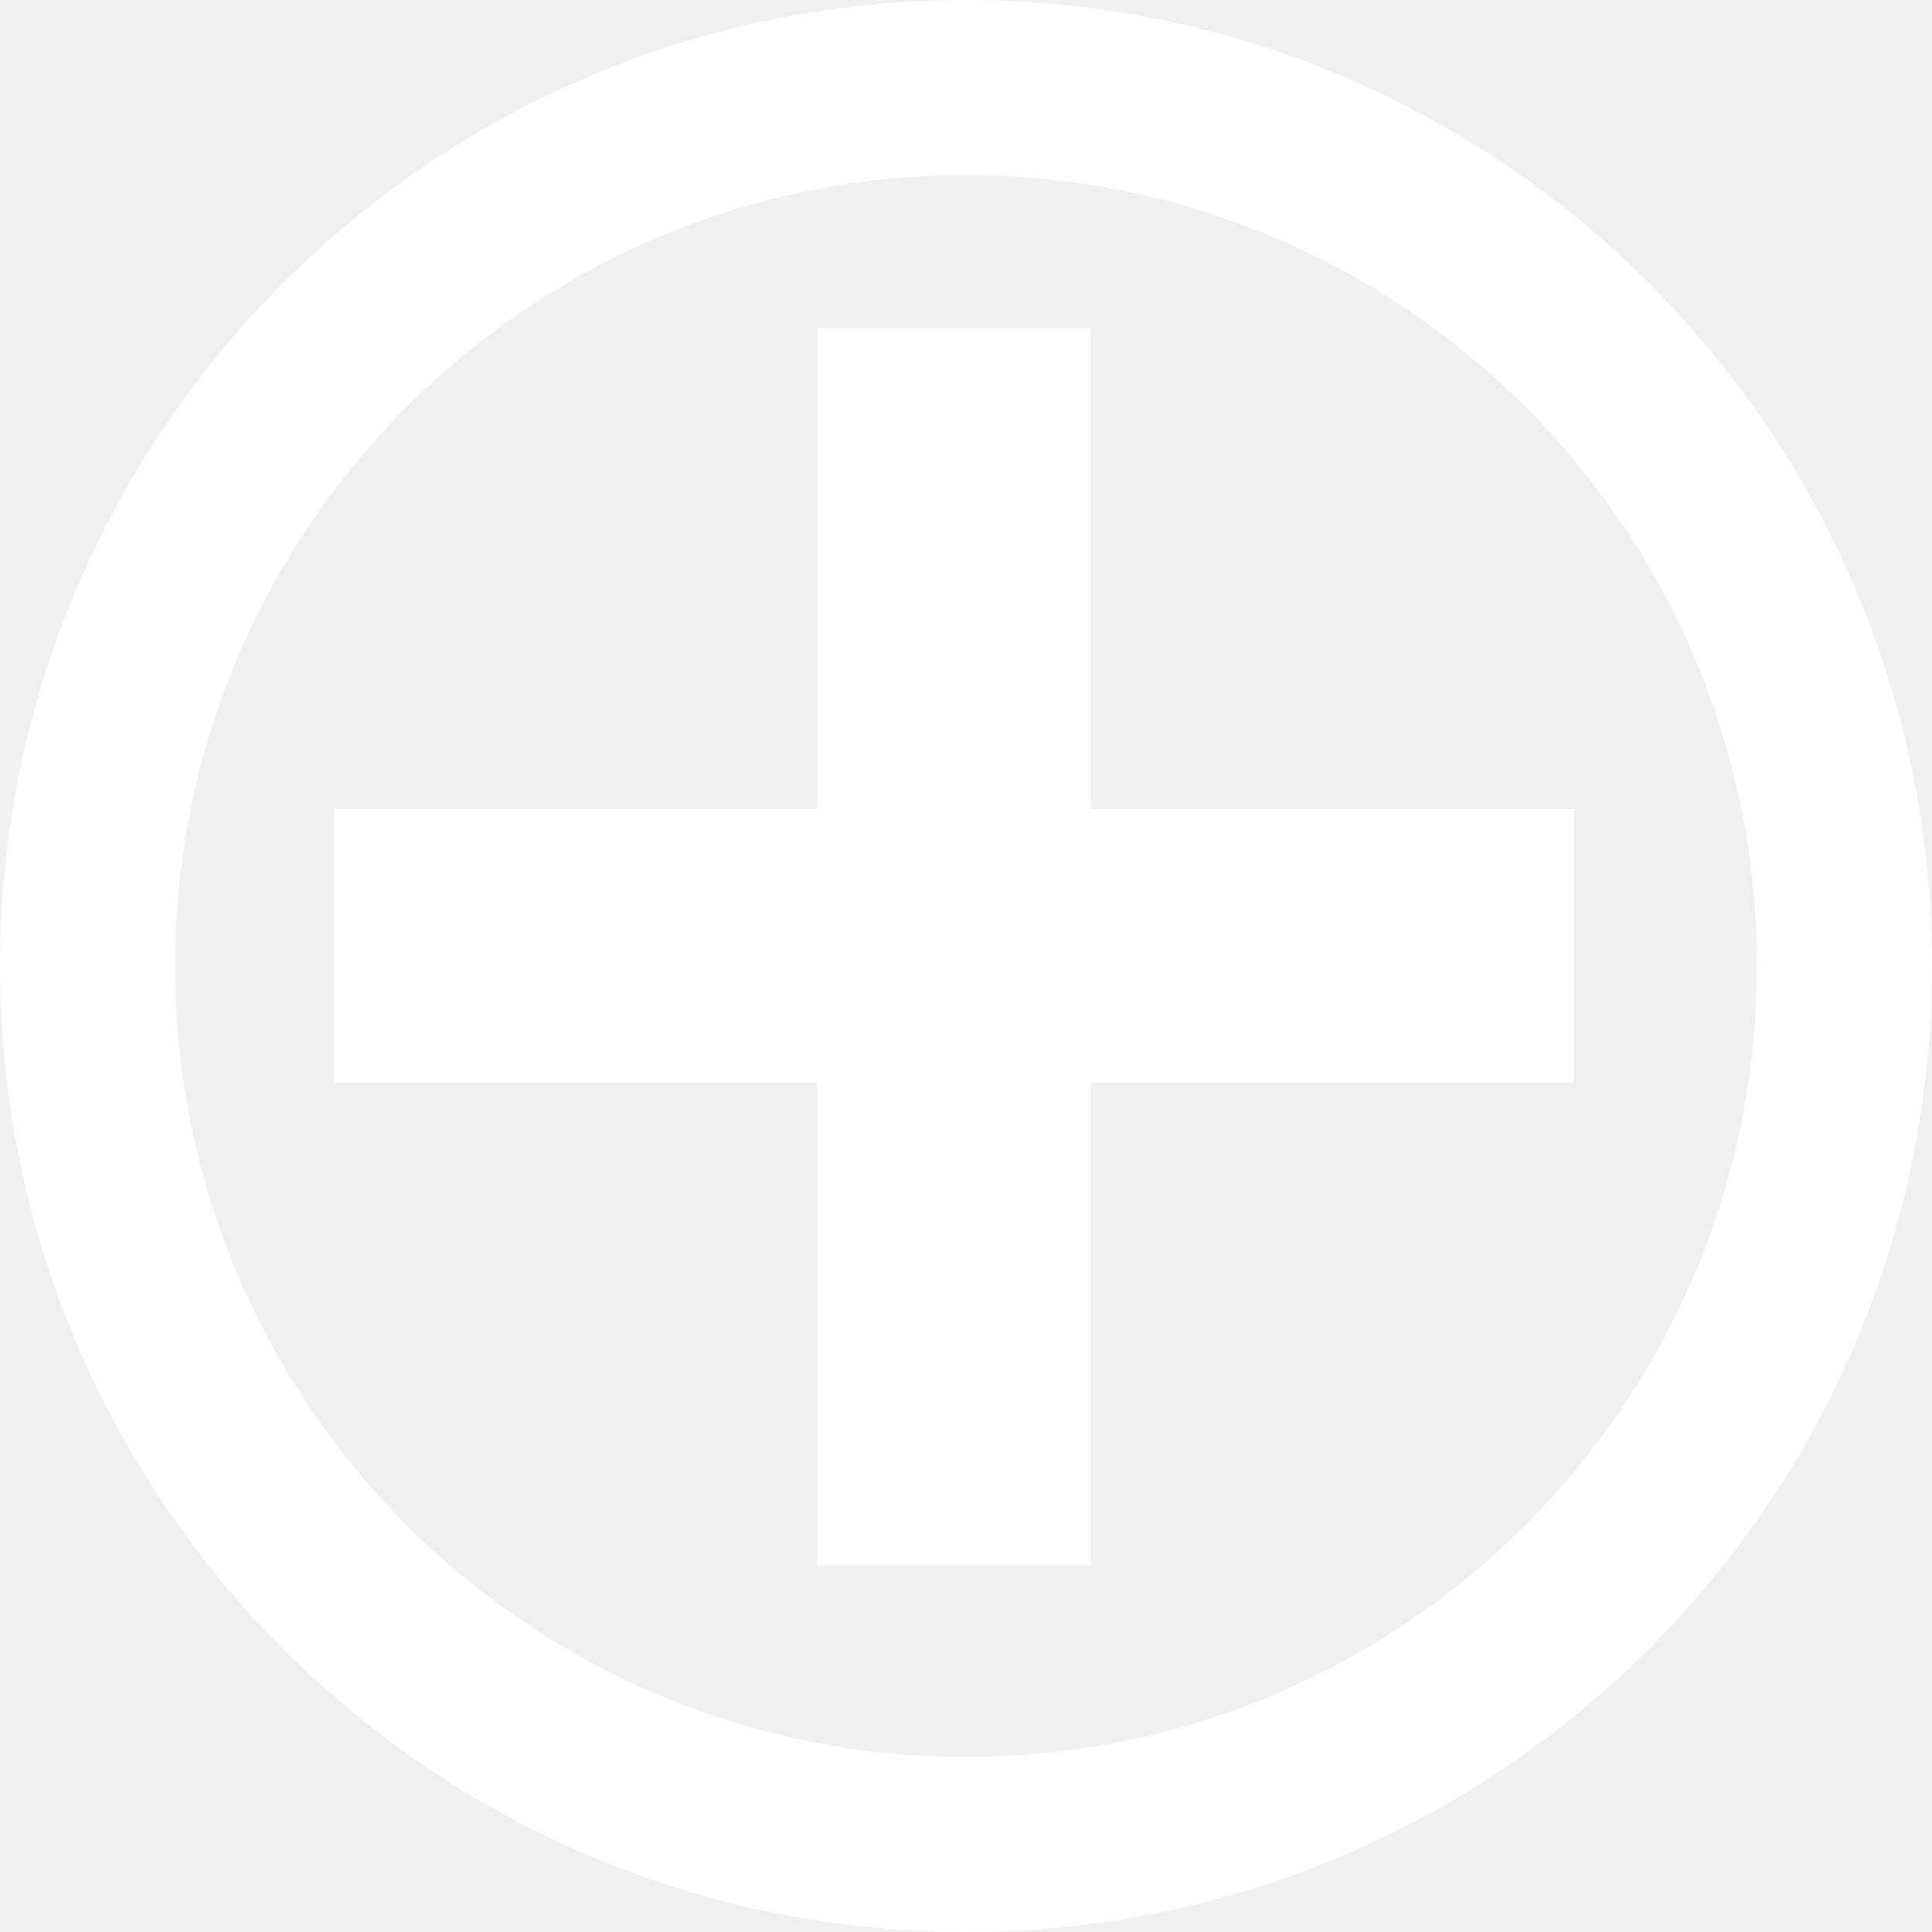
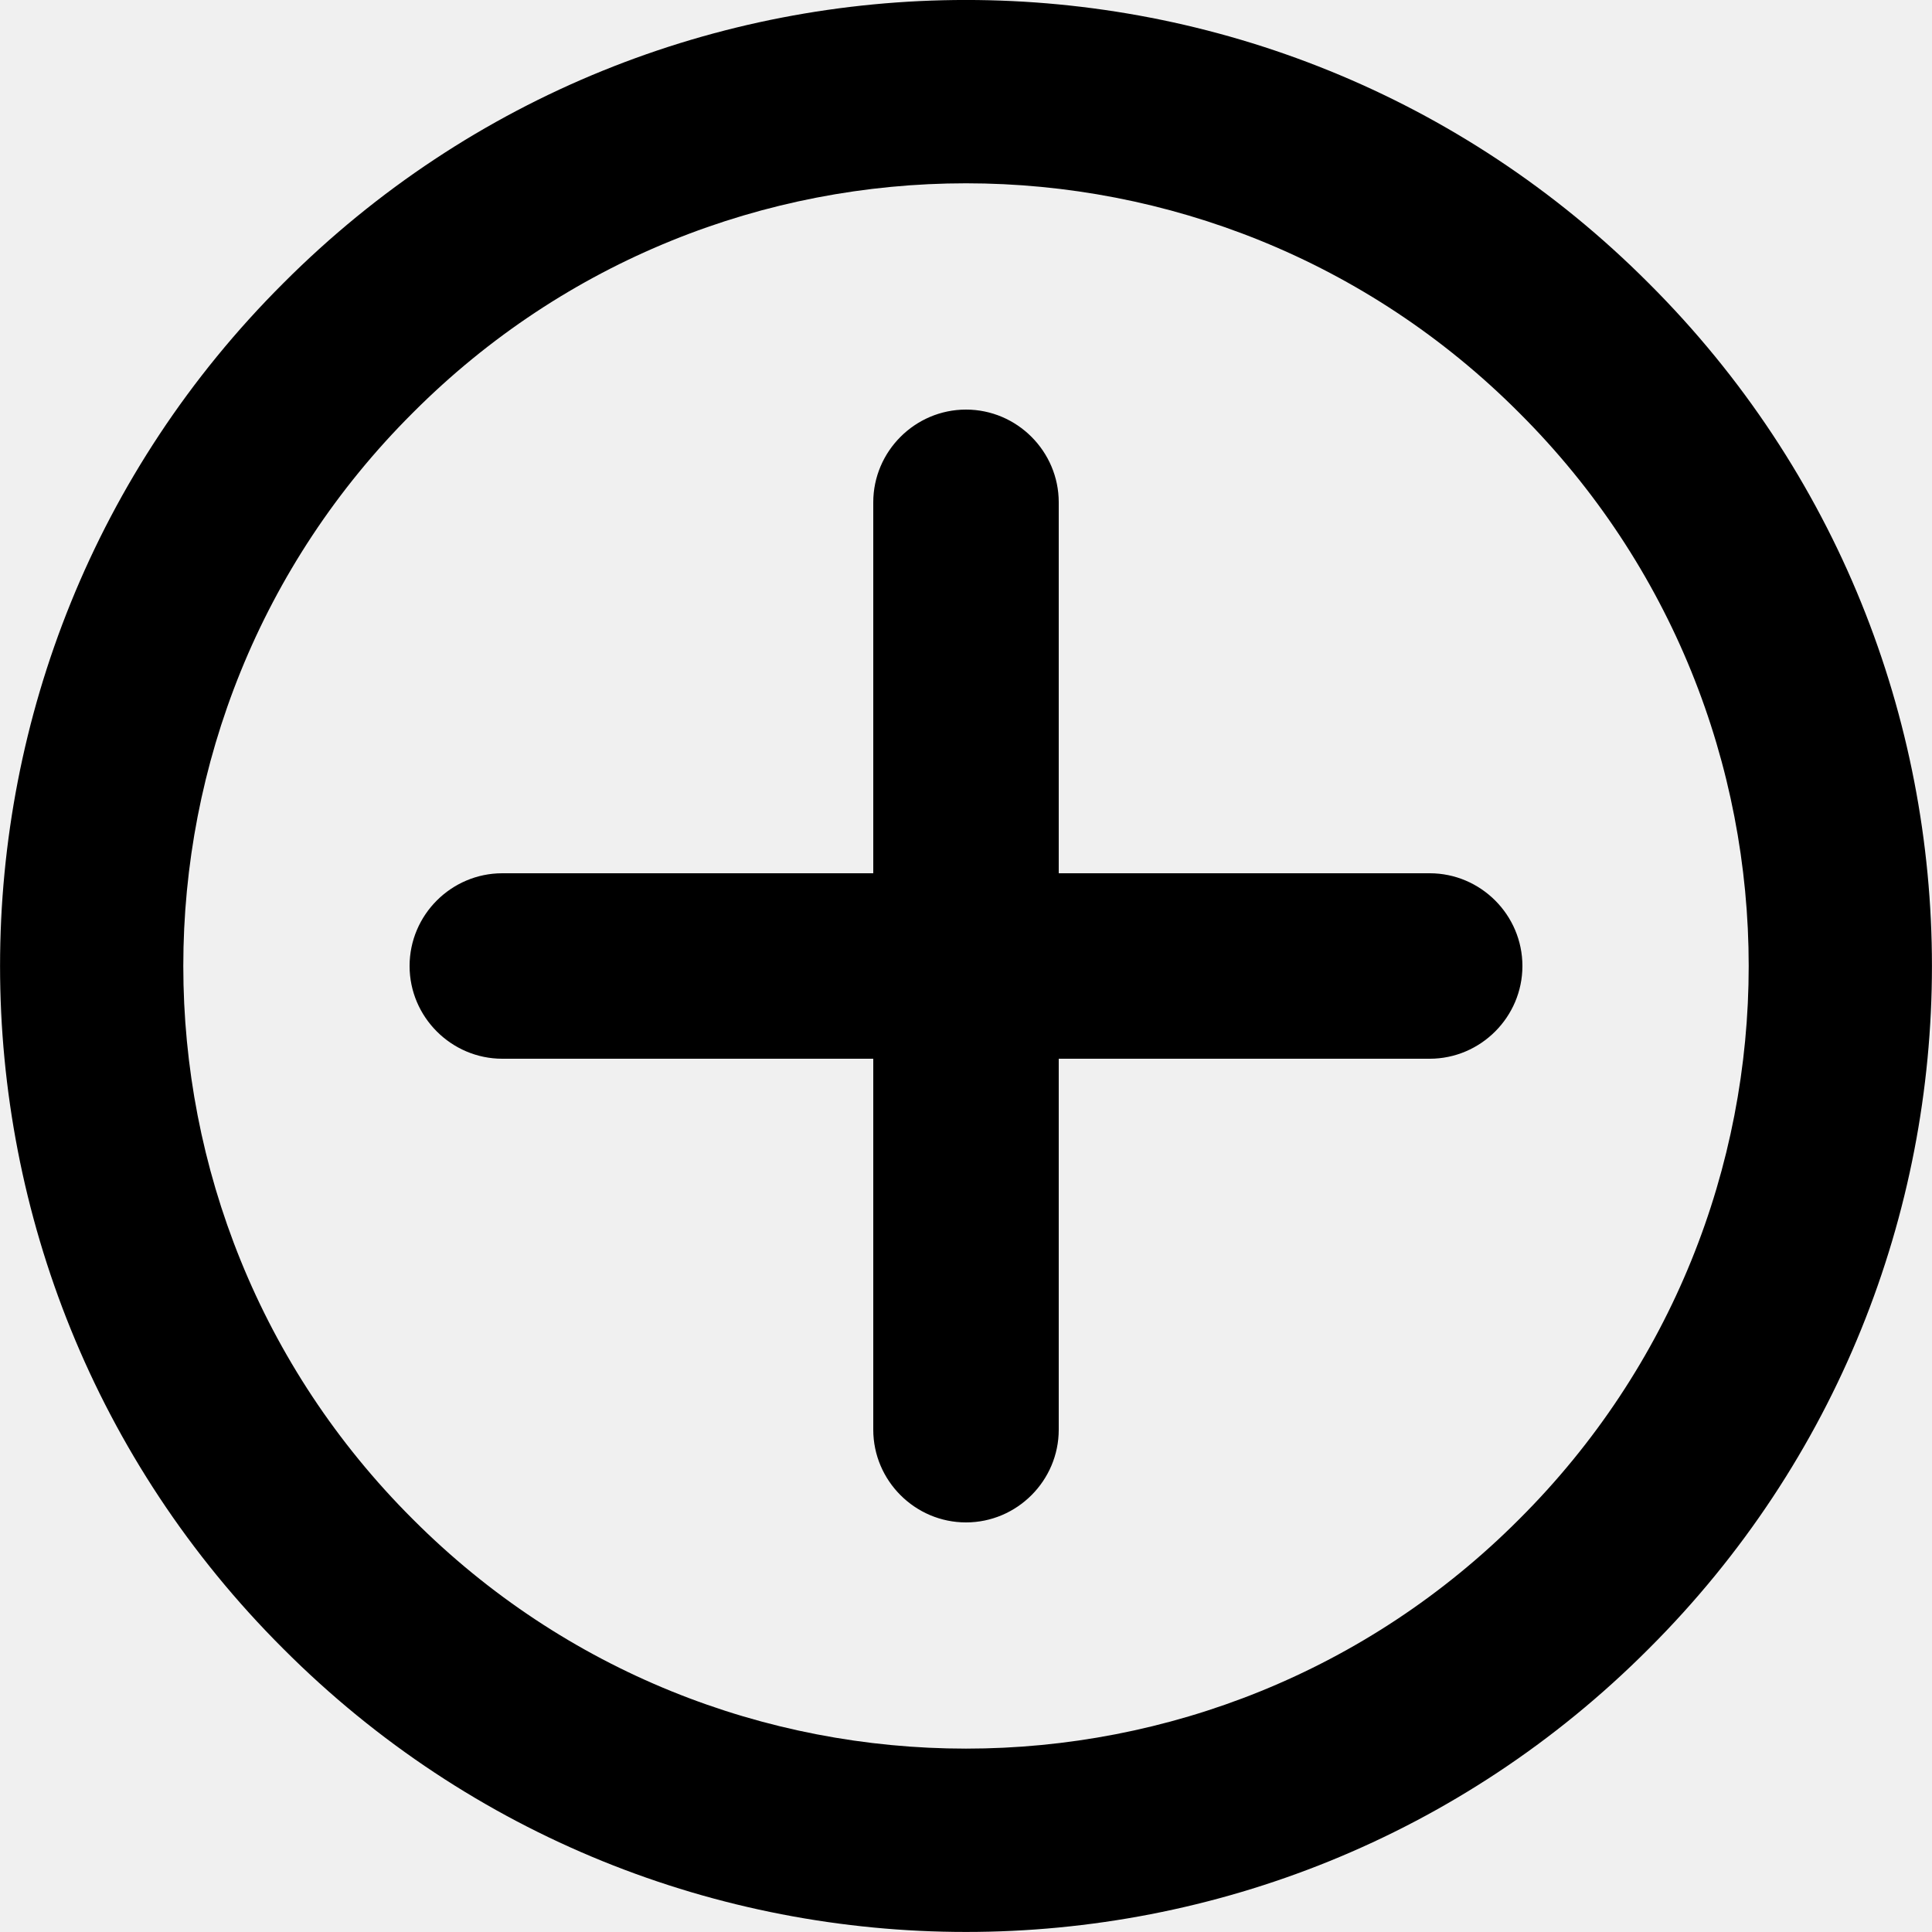
- <svg xmlns="http://www.w3.org/2000/svg" xml:space="preserve" width="50px" height="50px" version="1.1" style="shape-rendering:geometricPrecision; text-rendering:geometricPrecision; image-rendering:optimizeQuality; fill-rule:evenodd; clip-rule:evenodd" viewBox="0 0 9.6 9.6">
+ <svg xmlns="http://www.w3.org/2000/svg" xml:space="preserve" width="180px" height="180px" version="1.1" style="shape-rendering:geometricPrecision; text-rendering:geometricPrecision; image-rendering:optimizeQuality; fill-rule:evenodd; clip-rule:evenodd" viewBox="0 0 180 180">
  <defs>
    <style type="text/css">
   
-     .fil0 {fill:white}
+     .fil0 {fill:none}
+     .fil1 {fill:black}
   
  </style>
  </defs>
  <g id="Layer_x0020_1">
-     <path class="fil0" d="M4.8 0.87c2.17,0 3.93,1.76 3.93,3.93 0,2.17 -1.76,3.93 -3.93,3.93 -2.17,0 -3.93,-1.76 -3.93,-3.93 0,-2.17 1.76,-3.93 3.93,-3.93zm-0.74 0.76l1.36 0 0 2.39 2.4 0 0 1.36 -2.4 0 0 2.4 -1.36 0 0 -2.4 -2.4 0 0 -1.36 2.4 0 0 -2.39zm0.74 -1.63c2.65,0 4.8,2.15 4.8,4.8 0,2.65 -2.15,4.8 -4.8,4.8 -2.65,0 -4.8,-2.15 -4.8,-4.8 0,-2.65 2.15,-4.8 4.8,-4.8z" />
+     <rect class="fil0" width="180" height="180" />
+     <path class="fil1" d="M153.61 26.39c35.18,35.09 35.18,92.13 0,127.22 -35.09,35.18 -92.13,35.18 -127.22,0 -35.18,-35.09 -35.18,-92.13 0,-127.22 35.09,-35.19 92.13,-35.19 127.22,0zm-20.41 72.25l-34.56 0 0 34.56c0,4.75 -3.89,8.64 -8.64,8.64l0 0c-4.75,0 -8.64,-3.89 -8.64,-8.64l0 -34.56 -34.56 0c-4.75,0 -8.64,-3.89 -8.64,-8.64l0 0c0,-4.76 3.89,-8.64 8.64,-8.64l34.56 0 0 -34.56c0,-4.75 3.89,-8.64 8.64,-8.64l0 0c4.75,0 8.64,3.89 8.64,8.64l0 34.56 34.56 0c4.75,0 8.64,3.88 8.64,8.64l0 0c0,4.75 -3.89,8.64 -8.64,8.64zm8.34 -60.18c28.51,28.42 28.51,74.66 0,103.08 -28.42,28.5 -74.66,28.5 -103.08,0 -28.51,-28.42 -28.51,-74.66 0,-103.08 28.42,-28.51 74.66,-28.51 103.08,0z" />
  </g>
</svg>
